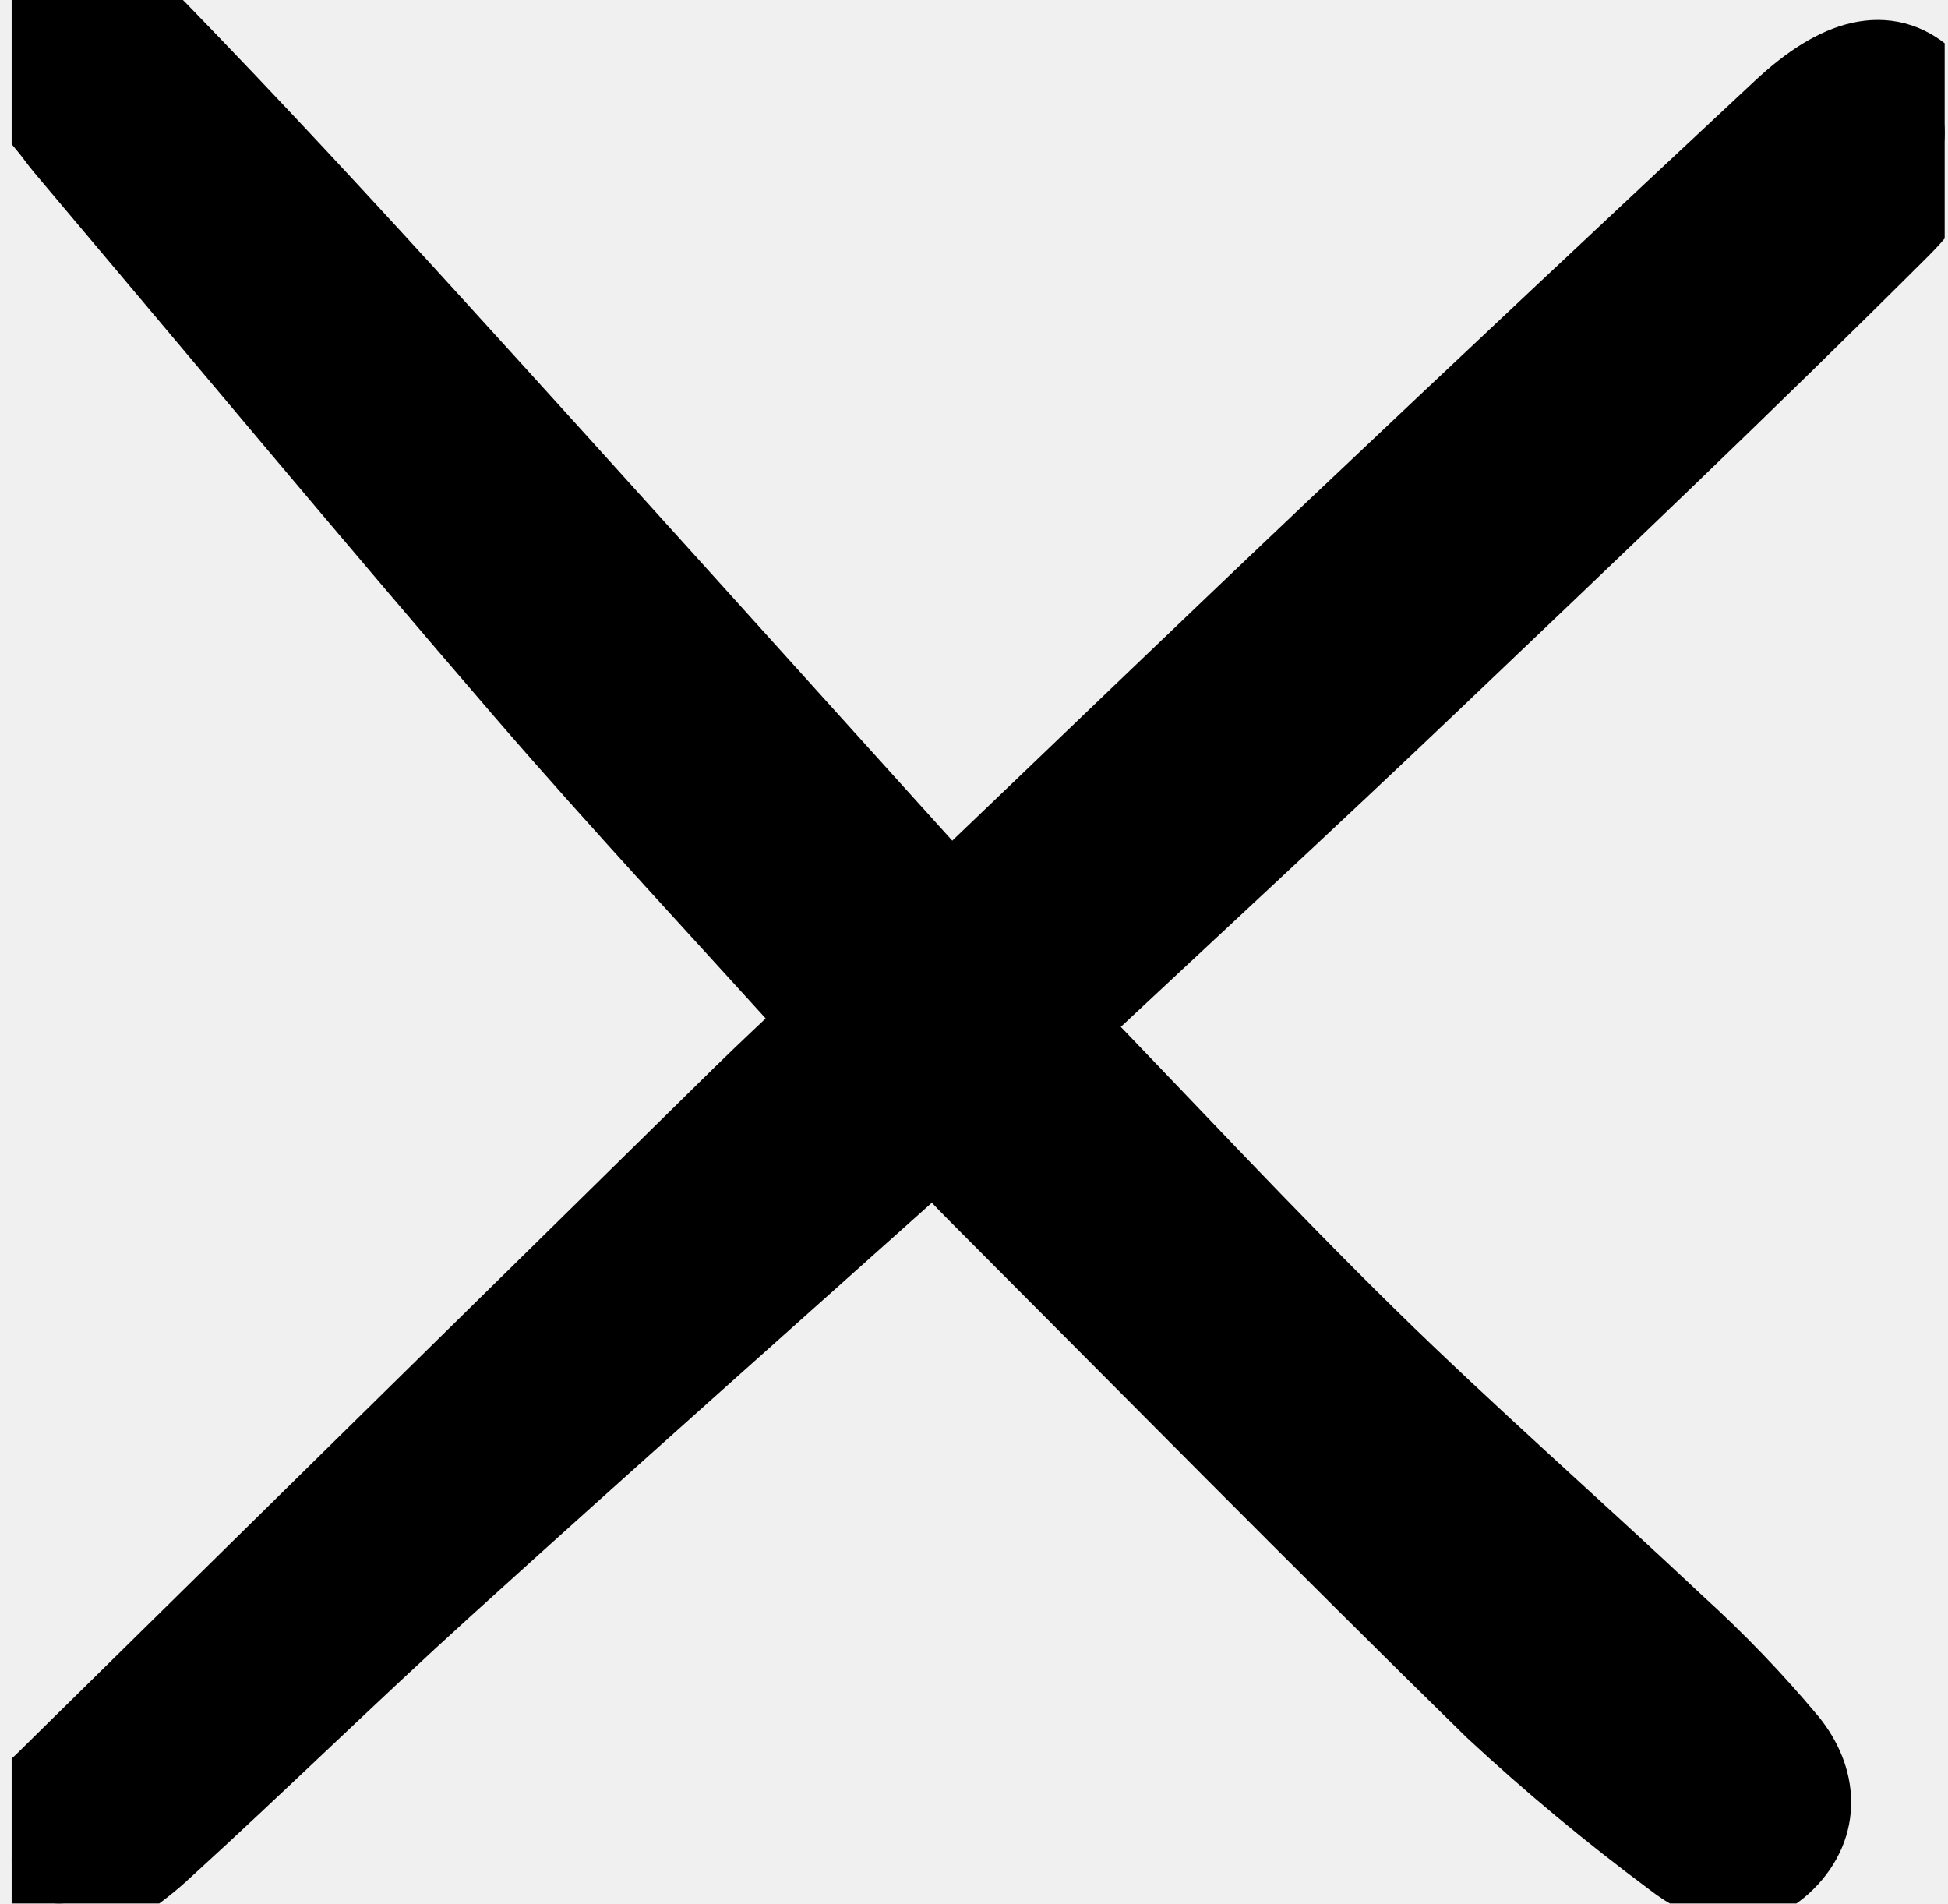
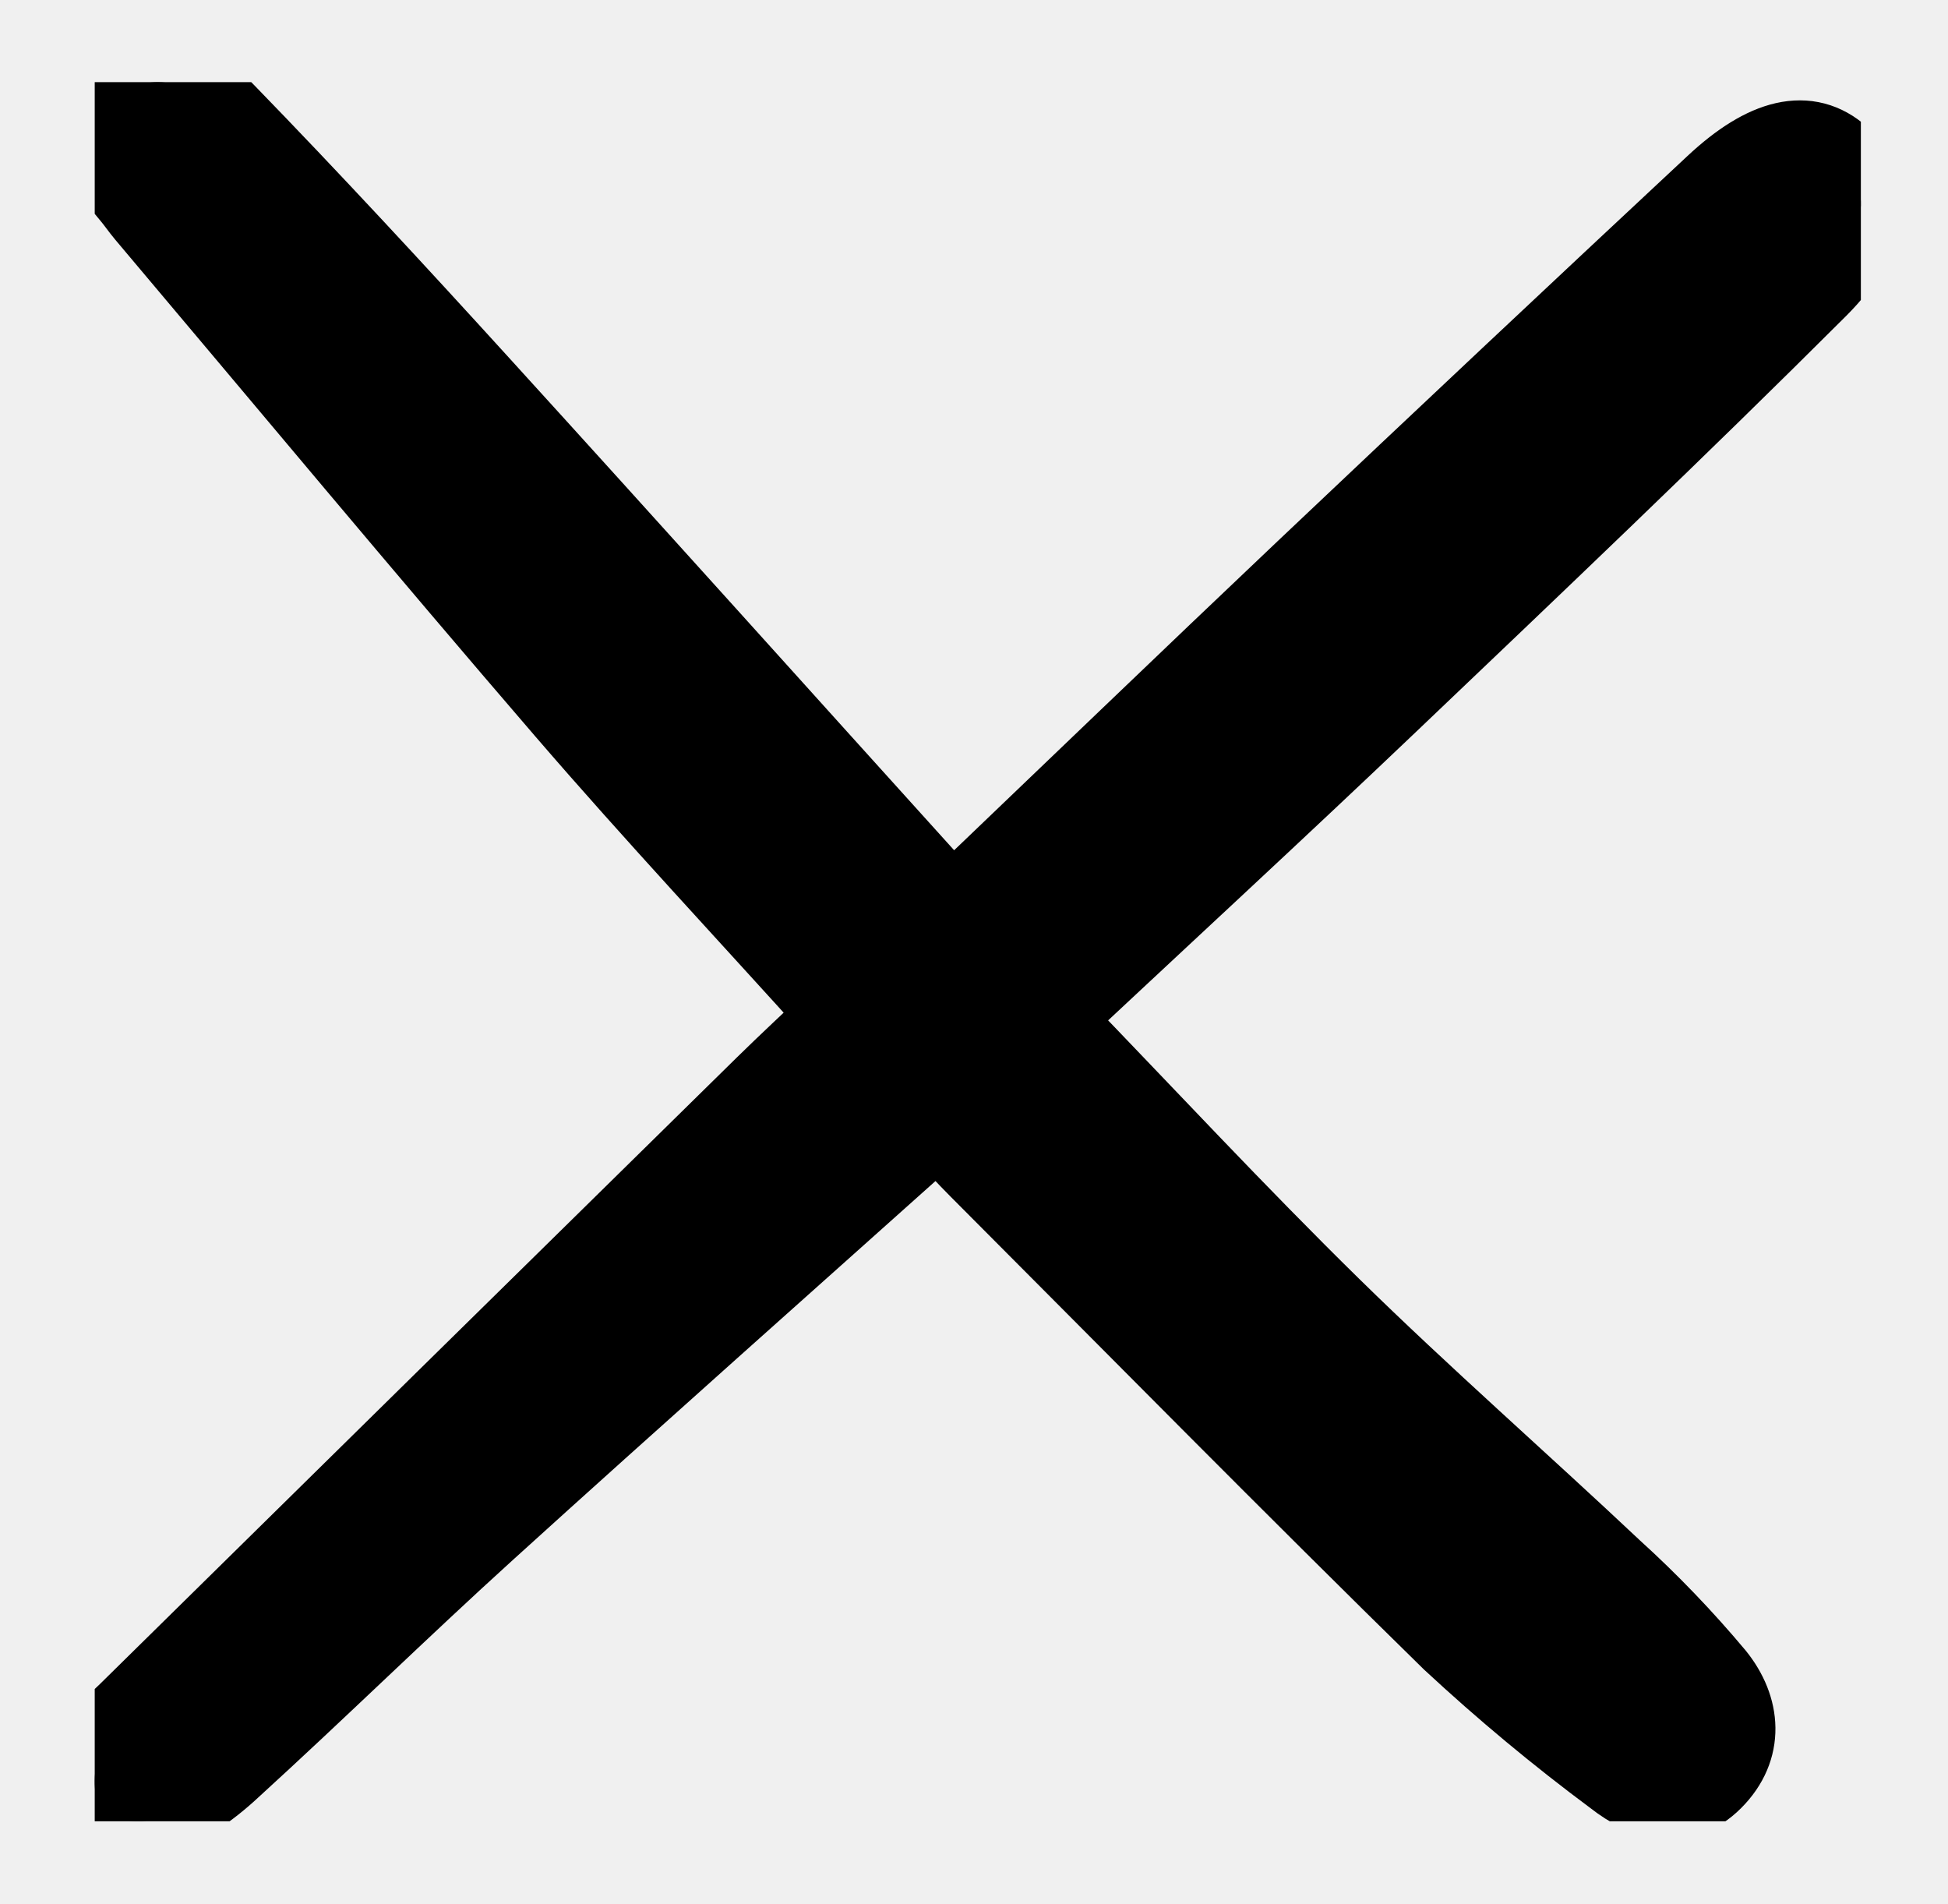
- <svg xmlns="http://www.w3.org/2000/svg" width="130" height="127" viewBox="0 0 130 127" fill="none">
+ <svg xmlns="http://www.w3.org/2000/svg" width="130" height="127" viewBox="-6.0 -6.0 142.0 139.0" fill="none">
  <g clip-path="url(#clip0)">
    <path d="M62.365 76.063C51.145 86.107 40.173 95.837 29.311 105.687C23.018 111.394 16.951 117.348 10.673 123.069C9.001 124.632 7.079 125.903 4.988 126.828C3.956 127.261 1.729 126.828 1.221 126.035C0.549 124.982 0.748 123.114 1.113 121.74C1.378 120.738 2.458 119.908 3.272 119.104C18.763 103.852 34.26 88.609 49.765 73.376C51.505 71.668 53.294 70.012 55.293 68.114C48.517 60.605 41.731 53.359 35.253 45.844C24.913 33.844 14.781 21.666 4.564 9.562C4.192 9.122 3.873 8.641 3.498 8.201C1.71 6.087 0.449 3.809 2.485 1.245C4.01 -0.675 7.654 -0.388 10.192 2.224C16.512 8.726 22.669 15.386 28.774 22.096C39.923 34.343 50.984 46.669 62.092 58.952C62.568 59.399 63.073 59.812 63.605 60.19C72.195 51.98 80.689 43.797 89.254 35.684C99.188 26.28 109.157 16.913 119.16 7.584C122.912 4.077 125.921 3.445 128.224 5.491C130.61 7.61 130.388 11.152 126.582 14.949C116.293 25.216 105.755 35.234 95.227 45.263C87.207 52.905 79.058 60.416 70.522 68.399C77.459 75.573 84.093 82.724 91.048 89.544C97.728 96.094 104.782 102.265 111.594 108.681C114.257 111.095 116.751 113.69 119.058 116.449C120.918 118.763 121.193 121.636 118.906 123.919C116.652 126.17 114.043 125.375 111.869 123.67C107.71 120.58 103.724 117.264 99.927 113.736C88.307 102.355 76.891 90.766 65.401 79.252C64.493 78.342 63.624 77.388 62.365 76.063Z" fill="black" stroke="black" stroke-width="6" stroke-linejoin="round" stroke-linecap="round" />
  </g>
  <defs>
    <clipPath id="clip0">
      <rect width="129" height="127" fill="white" transform="translate(0.777344)" />
    </clipPath>
  </defs>
</svg>
